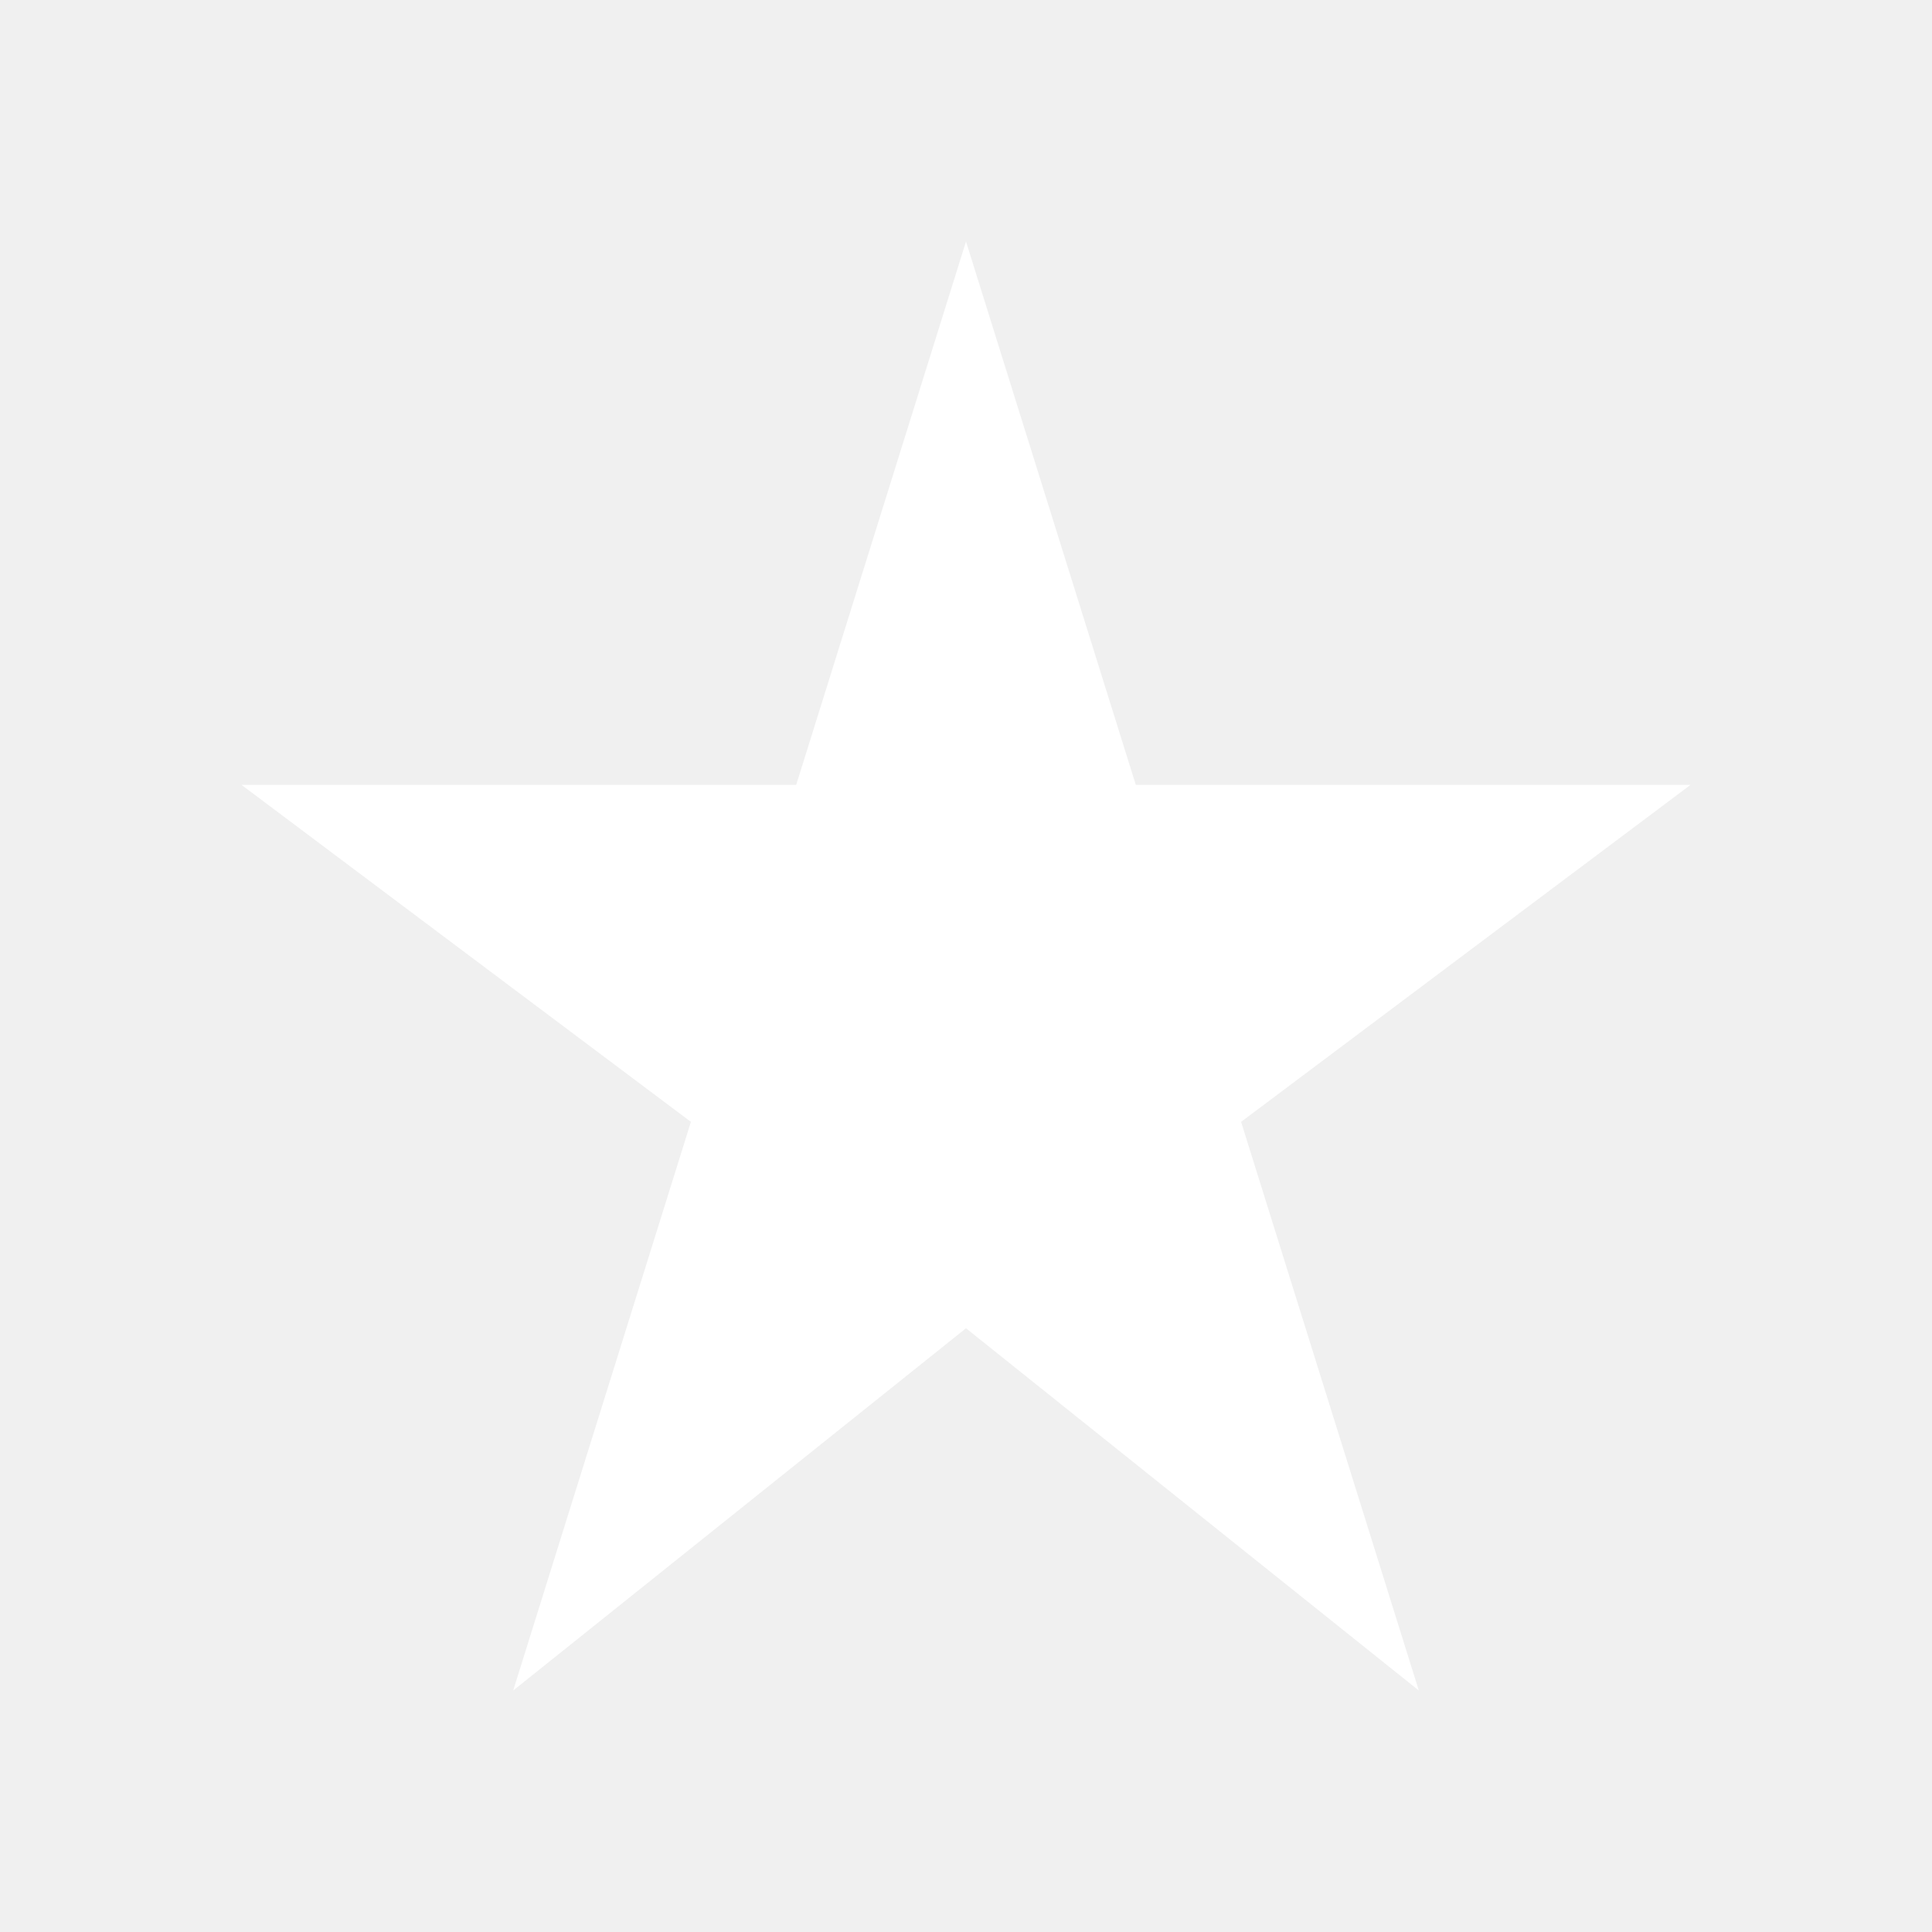
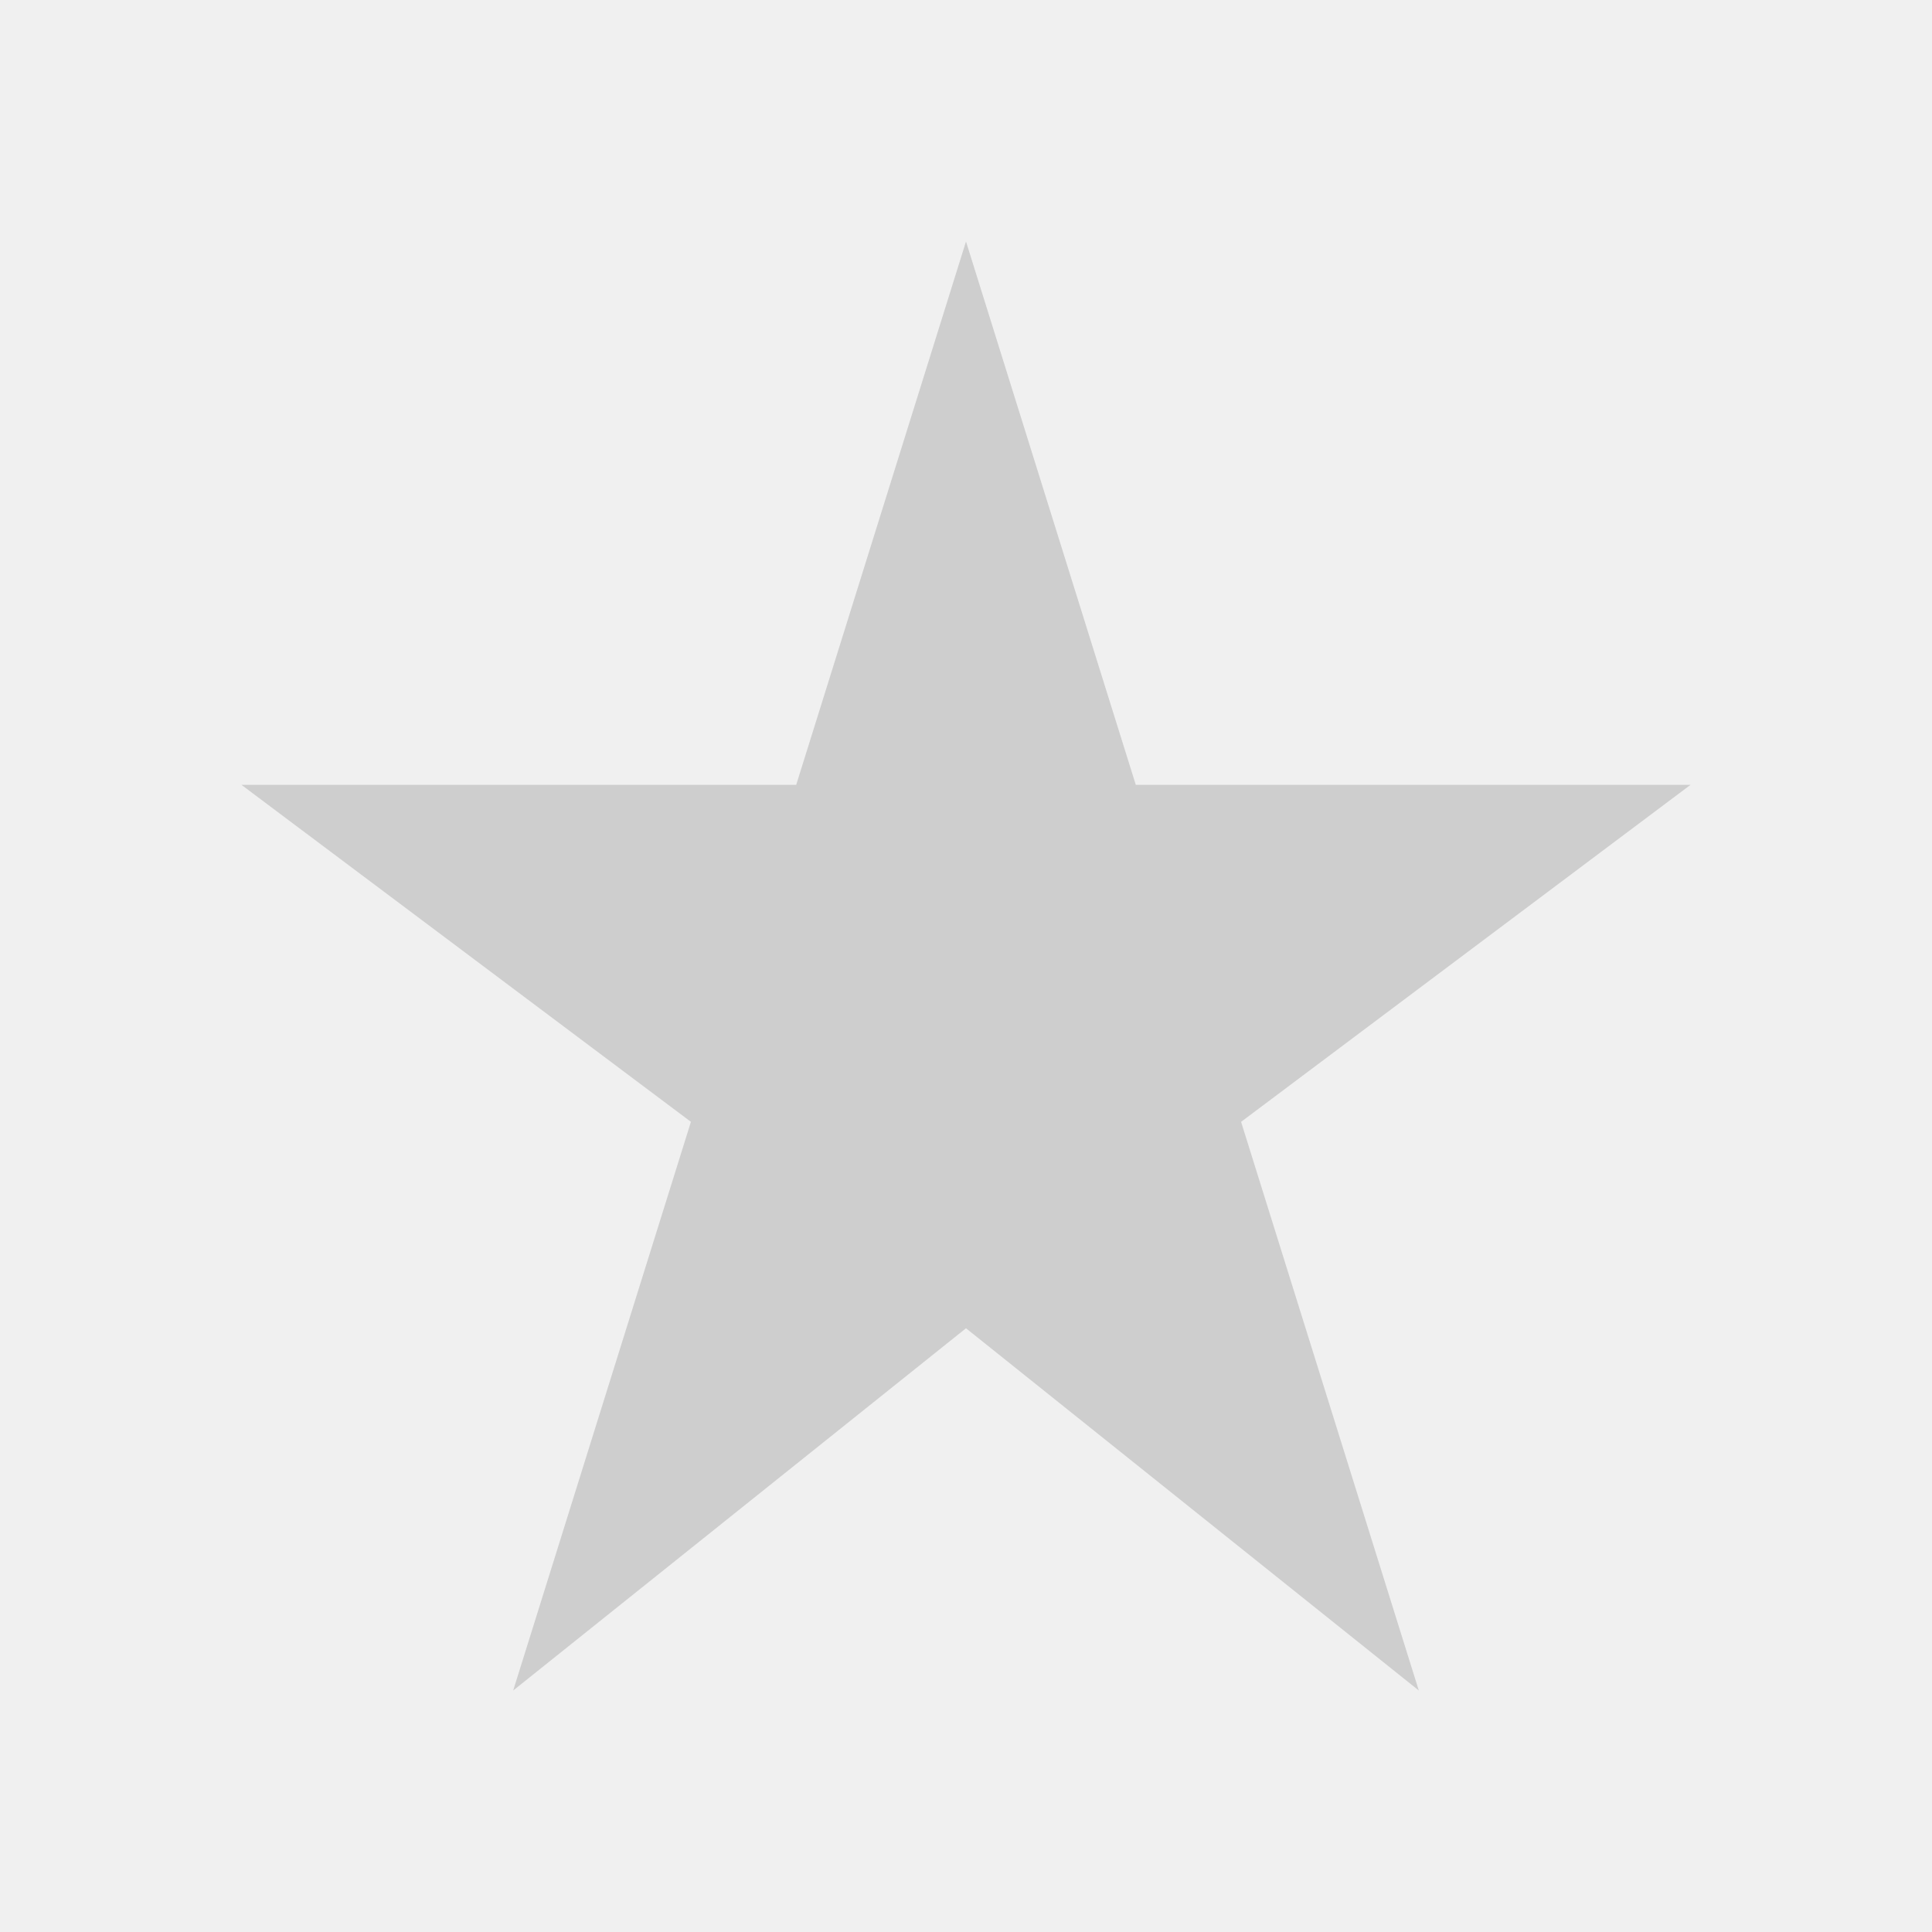
<svg xmlns="http://www.w3.org/2000/svg" height="512px" id="Layer_1" style="enable-background:new 0 0 512 512;" version="1.1" viewBox="0 0 512 512" width="512px" xml:space="preserve">
-   <polygon fill="#ffffff" points="448,208 301,208 256,64 211,208 64,208 183.1,297.3 136,448 256,352 376,448 328.9,297.3 " />
+   <polygon fill="#cecece" points="448,208 301,208 256,64 211,208 64,208 183.1,297.3 136,448 256,352 376,448 328.9,297.3 " />
</svg>
